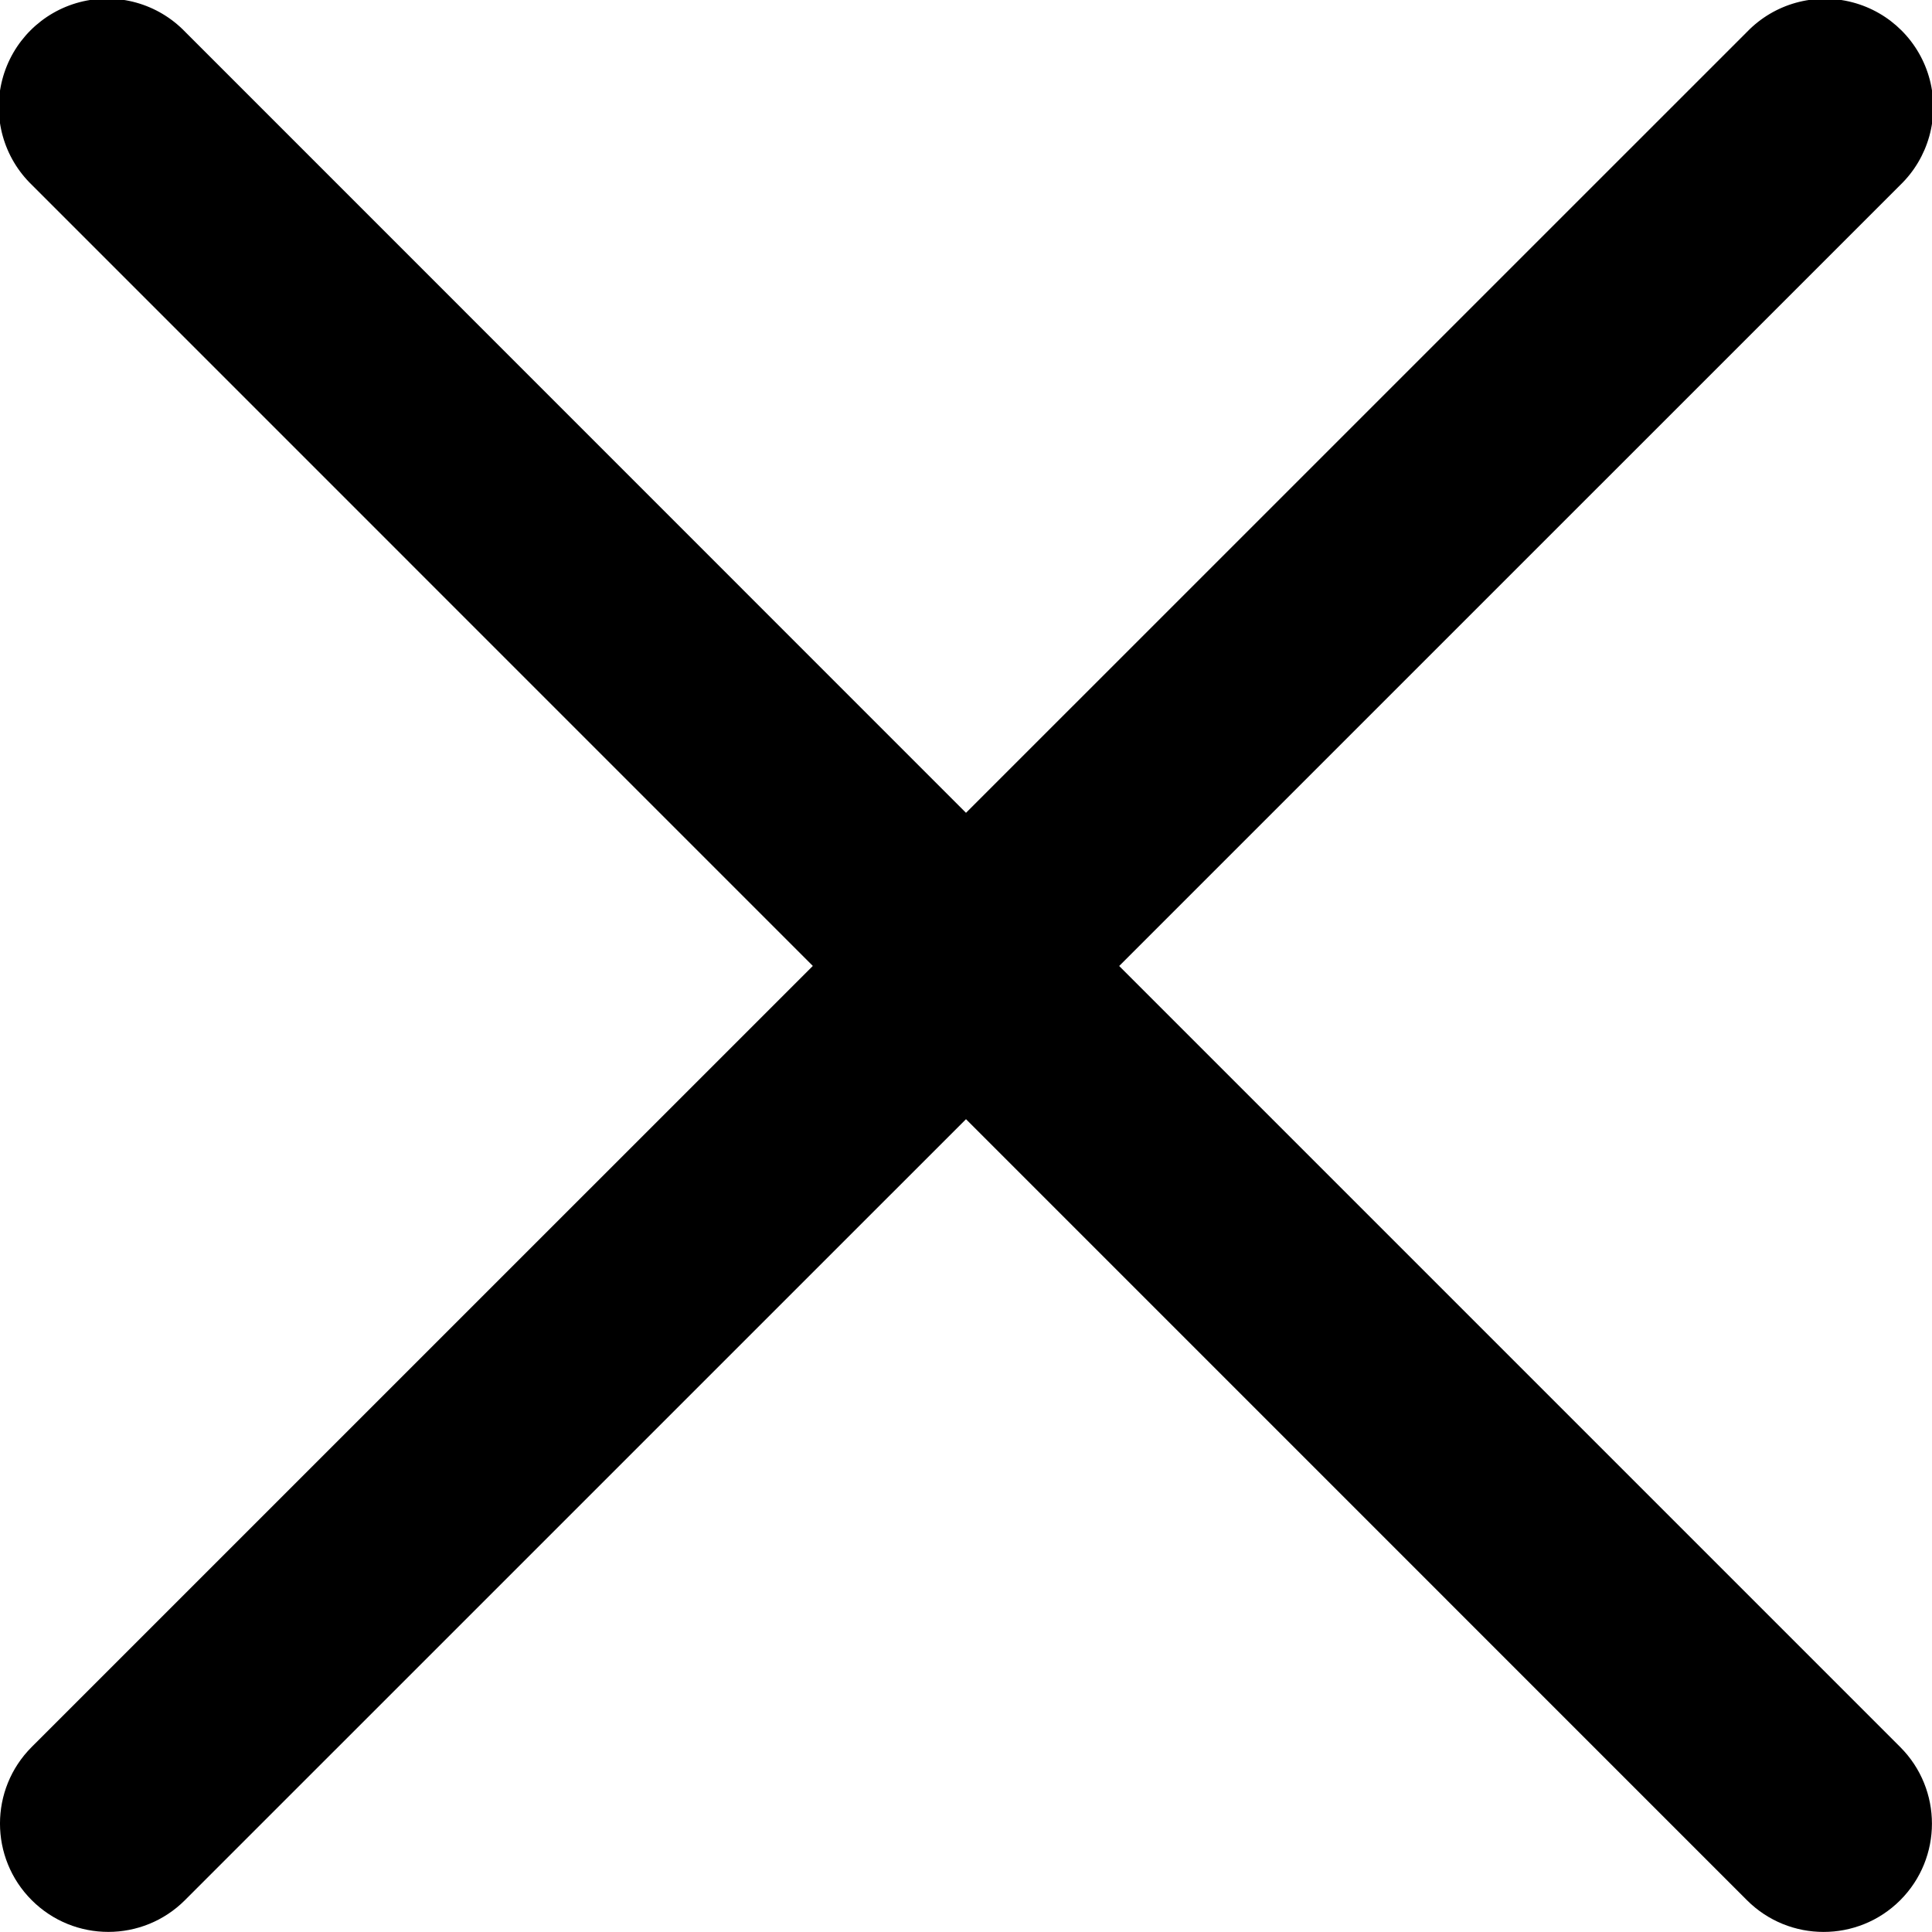
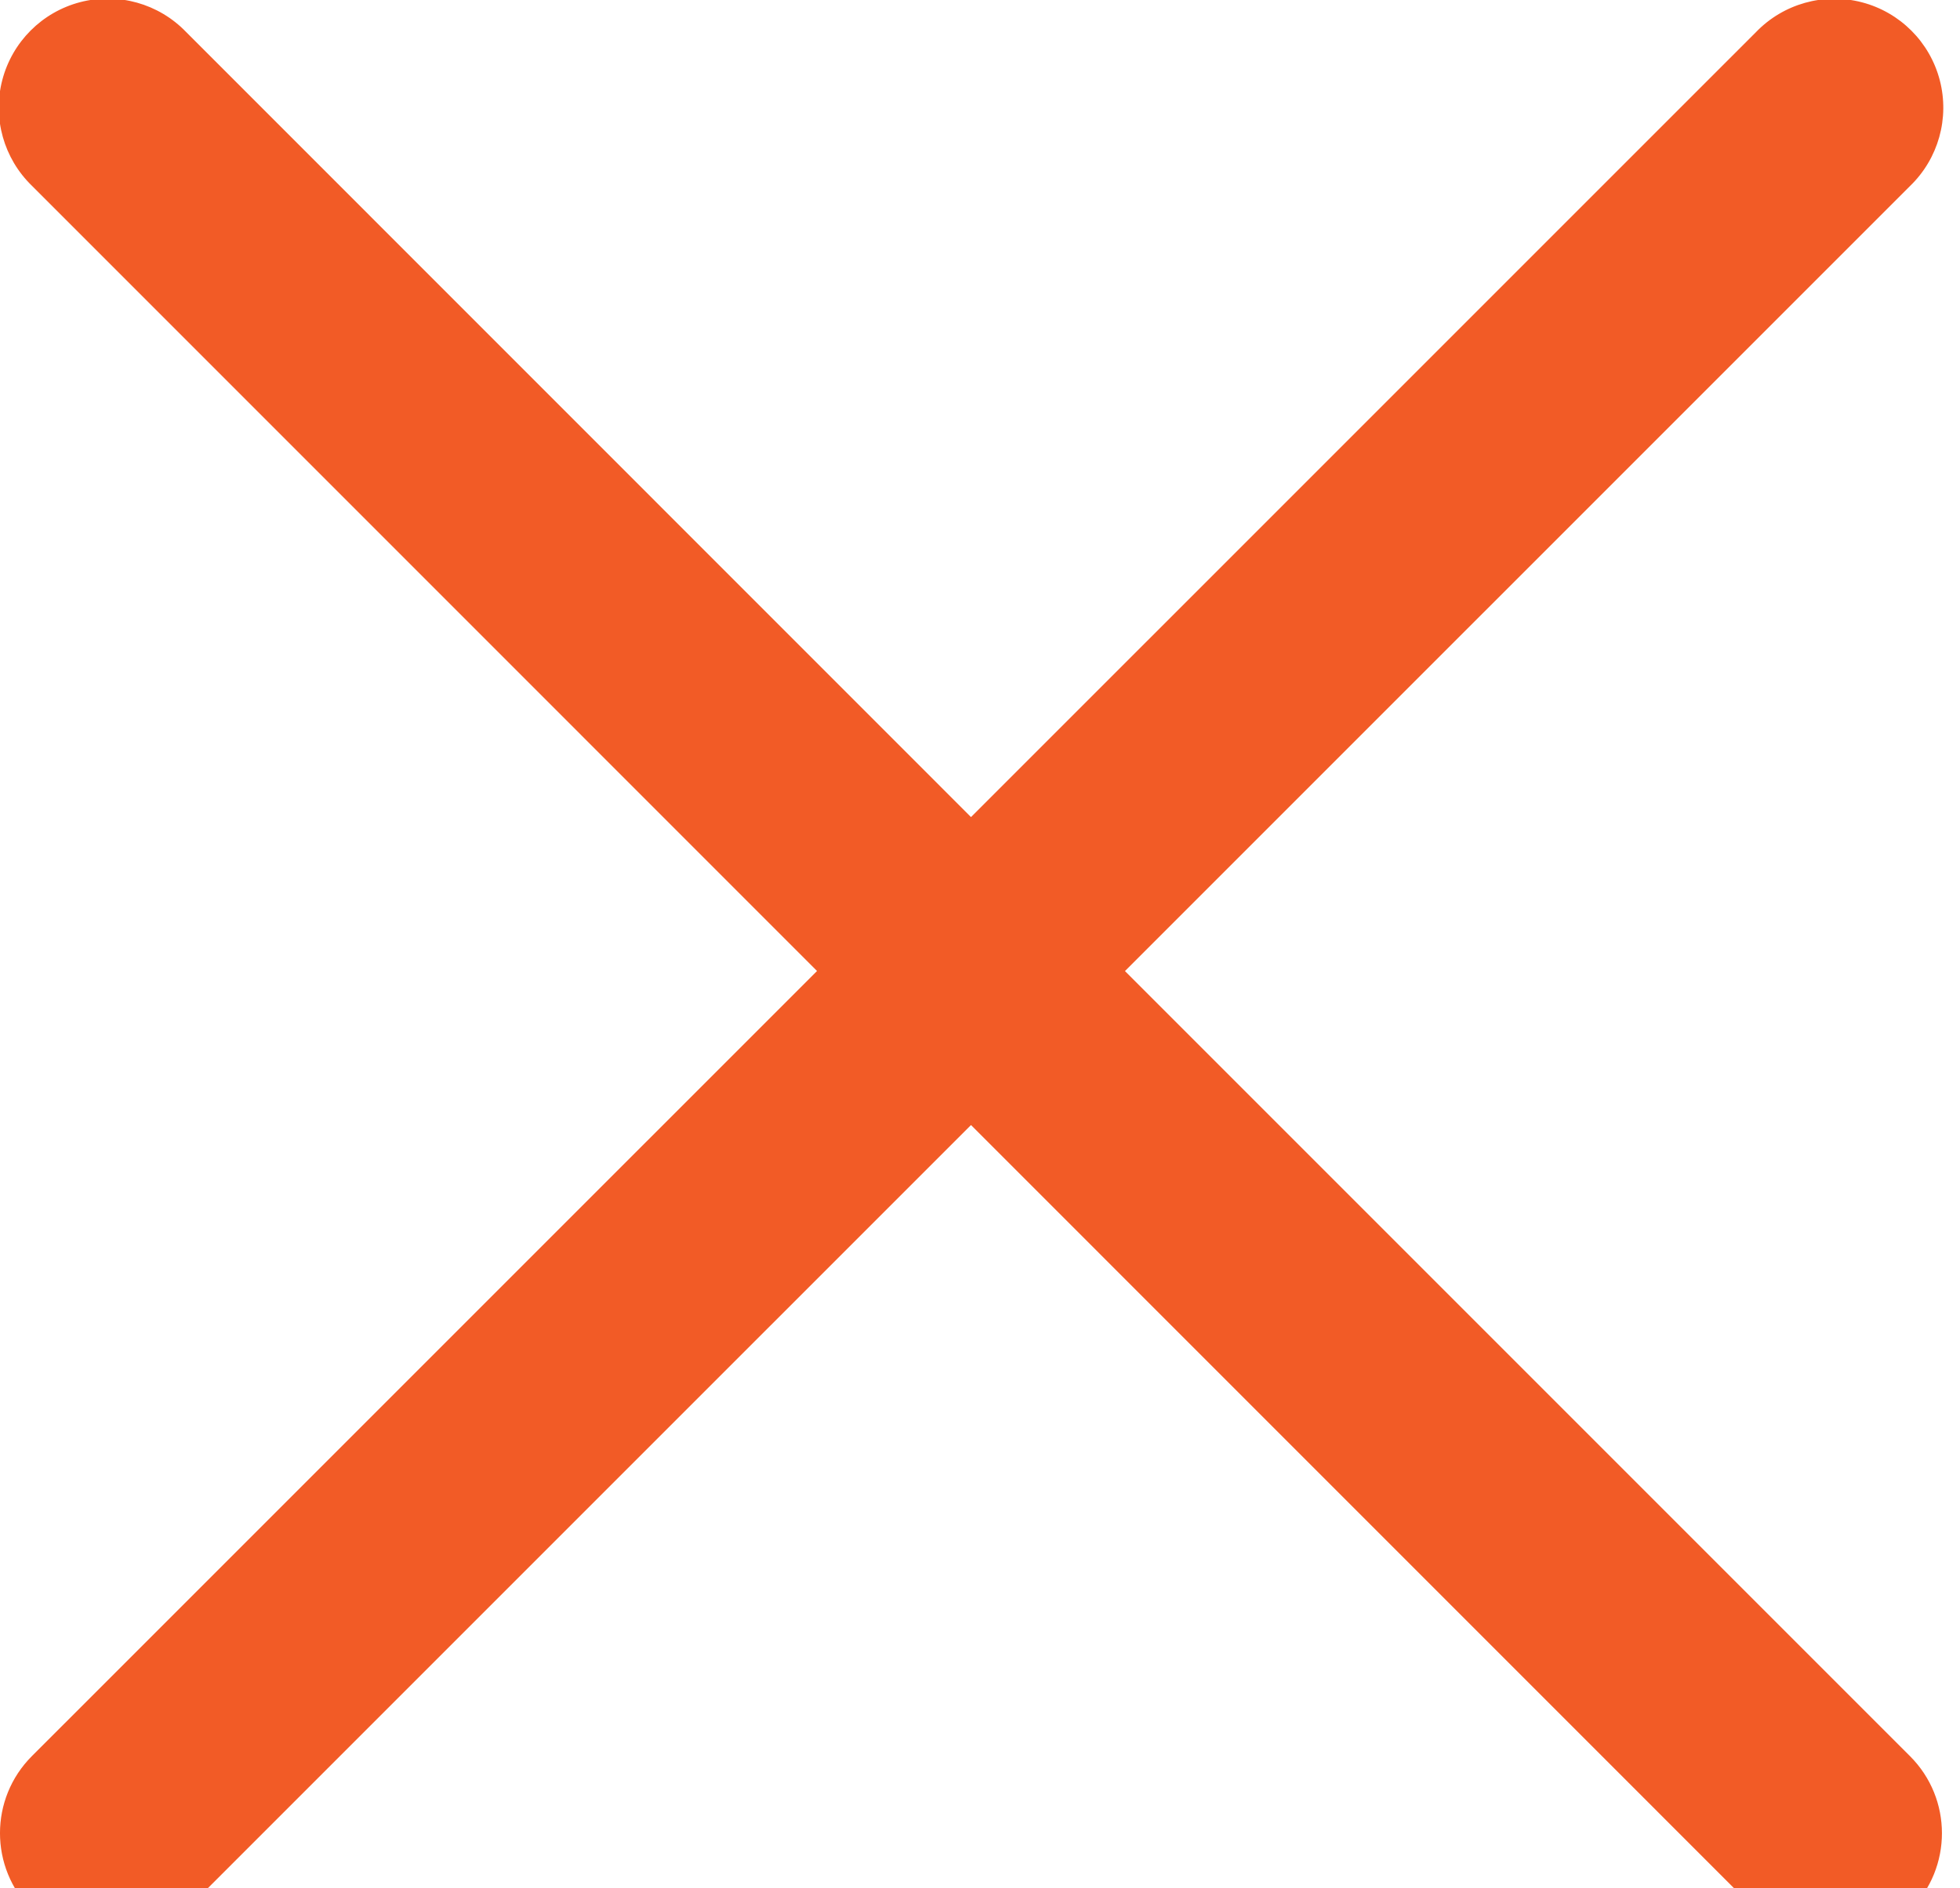
- <svg xmlns="http://www.w3.org/2000/svg" version="1" width="26.752" height="26.752" viewBox="0 0 26.752 26.752">
-   <path d="M15.497 13.376L26.312 2.562A1.5 1.5 0 1 0 24.191.441L13.376 11.255 2.562.439A1.5 1.5 0 1 0 .441 2.56l10.814 10.815L.439 24.19a1.5 1.5 0 1 0 2.122 2.121l10.815-10.814L24.19 26.312c.293.293.677.439 1.061.439s.768-.146 1.061-.439a1.5 1.5 0 0 0 0-2.121L15.497 13.376z" />
+ <svg xmlns="http://www.w3.org/2000/svg" version="1" width="27" height="26" viewBox="0 0 27 26">
+   <path fill="#f25b26" d="M15.497 13.376L26.312 2.562A1.5 1.5 0 1 0 24.191.441L13.376 11.255 2.562.439A1.5 1.5 0 1 0 .441 2.56l10.814 10.815L.439 24.19a1.5 1.5 0 1 0 2.122 2.121l10.815-10.814L24.19 26.312c.293.293.677.439 1.061.439s.768-.146 1.061-.439a1.5 1.5 0 0 0 0-2.121L15.497 13.376z" />
</svg>
